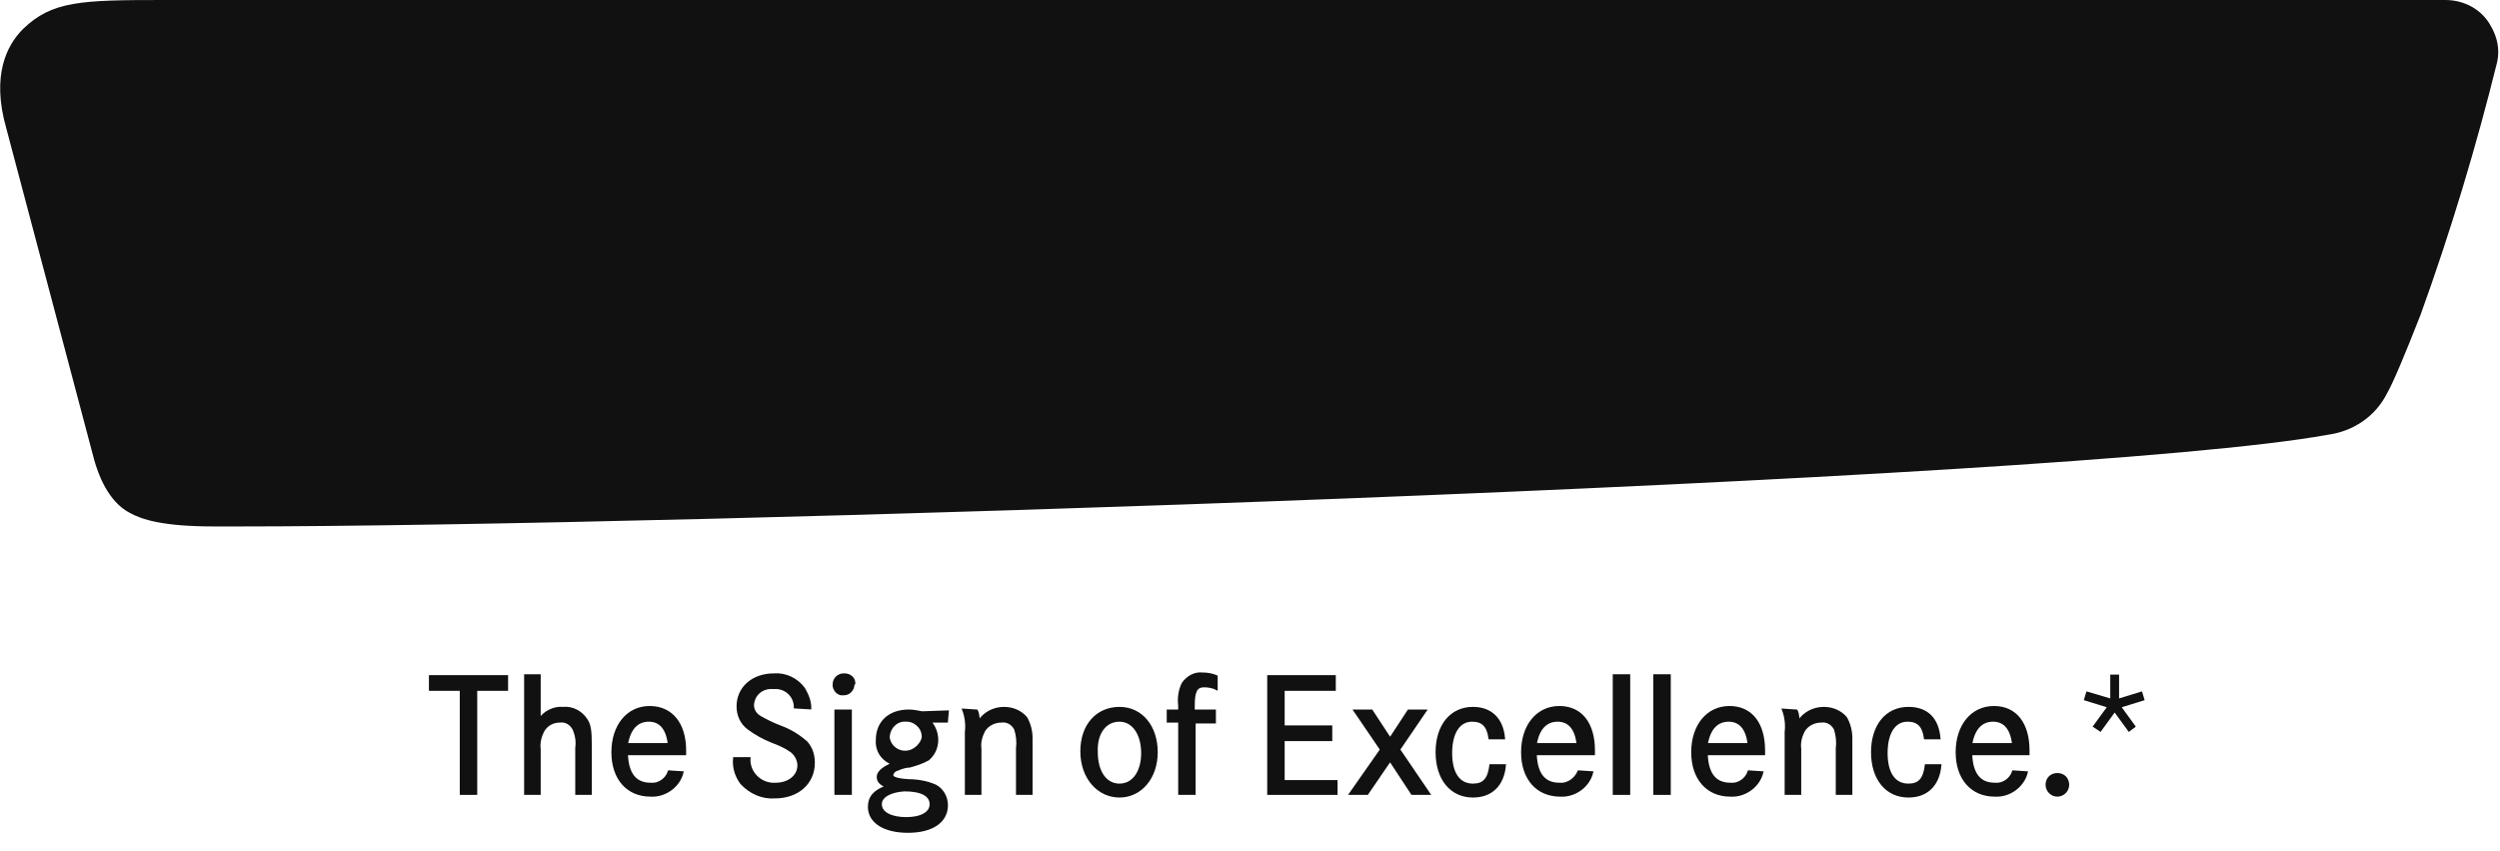
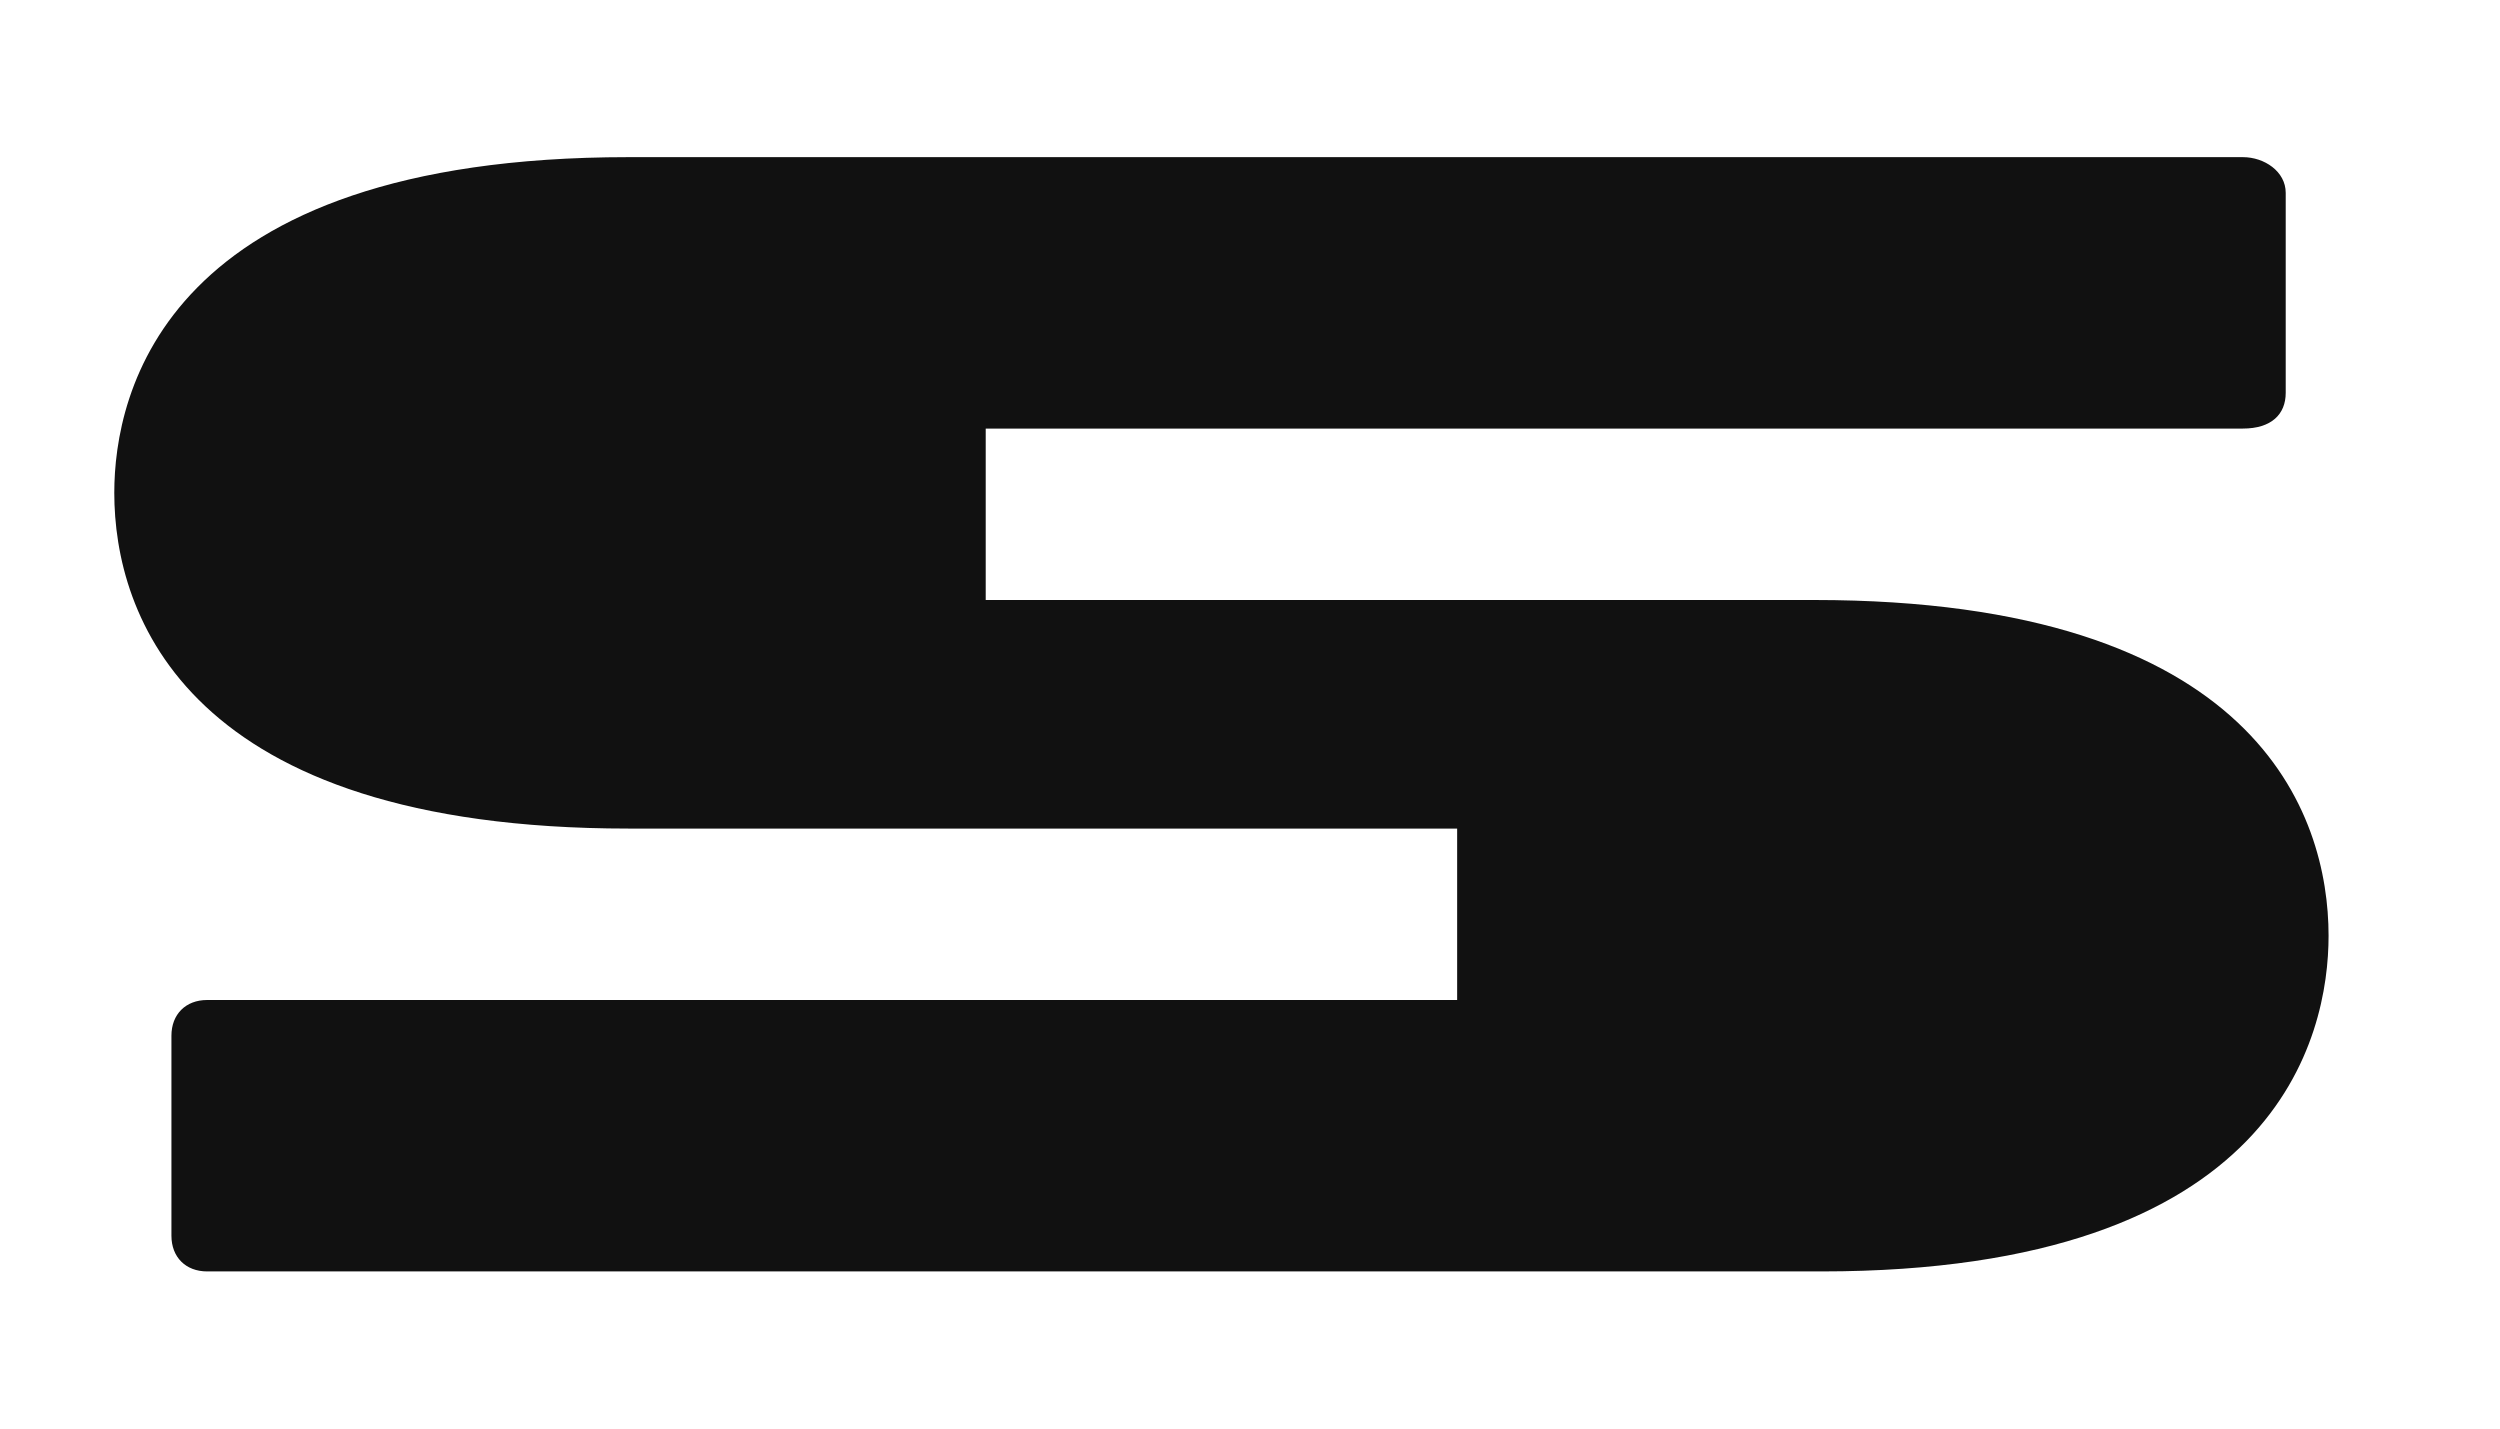
- <svg xmlns="http://www.w3.org/2000/svg" fill="#111111" version="1.1" id="Ebene_1" x="0px" y="0px" viewBox="0 0 283.5 96.4" style="enable-background:new 0 0 283.5 96.4;" xml:space="preserve">
-   <style type="text/css">
- 	.st0{fill:#111111;}
- 	.st1{fill:#111111;}
- 	.st2{fill:#111111;}
- 	.st3{fill:#111111;stroke:#111111;stroke-width:0.28;}
- </style>
-   <g id="Setra_Logo_02_2011">
-     <g id="SchwarzWeiss_Outline">
-       <path class="st0" d="M24.3,59.1c-5.7,0-8-0.8-9.2-1.4c-2.4-1.2-3.4-4.3-3.7-5.5L1.3,14.3C-0.3,8.7,1.4,5.5,3.1,3.8    c3-3,5.9-3.1,15.5-3.1h258.8c1.9,0,3.7,1,4.7,2.6c0.7,1.1,0.9,2.4,0.6,3.7c-2.3,9.7-5.2,19.2-8.7,28.6c-1.8,4.6-3.2,7.9-3.8,8.9    c-1.3,2.4-3.6,4-6.3,4.4C234.4,54.1,75.8,59.1,26.9,59.1L24.3,59.1L24.3,59.1z" />
-       <path class="st1" d="M277.4,0c2.2,0,4.2,1.1,5.2,3c0.7,1.2,1,2.6,0.7,4c-2.4,9.7-5.3,19.3-8.7,28.7c-1.8,4.6-3.2,7.9-3.8,8.9    c-1.3,2.6-3.8,4.3-6.7,4.7C234.4,54.7,75.8,59.7,26.9,59.7h-2.6c-5.9,0-8.2-0.8-9.5-1.5c-2.6-1.3-3.7-4.6-4.1-6L0.7,14.5    C-1,8.5,0.8,5.1,2.6,3.3C5.9,0.1,9.2,0,18.6,0H277.4 M277.4,1.3H18.6c-9.4,0-12.2,0.1-15,2.9C2,5.8,0.4,8.8,1.9,14.1L12.1,52    c0.3,1.2,1.2,4,3.4,5.1c1.1,0.6,3.3,1.3,8.9,1.3h2.6c48.8,0,207.3-5,237-10.3c2.5-0.3,4.6-1.8,5.8-4c0.5-1,2-4.3,3.7-8.8    c3.4-9.3,6.3-18.8,8.6-28.5c0.2-1.1,0-2.3-0.6-3.2C280.7,2.2,279.1,1.3,277.4,1.3L277.4,1.3z" />
-       <g id="SchwarzWeiss_Outline-2">
-         <path class="st2" d="M24.3,56.1c-6,0-7.1-0.5-8.1-1.3c-0.8-0.6-1.4-1.5-1.7-2.5L4.2,13.5c-0.4-1.6-1.3-5.3,1-7.7     c2-2,3.7-2.2,13.4-2.2h258.8c0.9,0,1.7,0.5,2.1,1.2c0.3,0.5,0.4,1.1,0.3,1.7c-2.3,9.5-5.2,18.8-8.5,27.9     c-1.9,4.8-3.3,7.9-3.6,8.6c-0.8,1.6-2.4,2.6-4.1,2.8C234.6,51,79.3,56.1,26.9,56.1L24.3,56.1L24.3,56.1z" />
-       </g>
-     </g>
-   </g>
-   <g id="Medium_20pt_12pt_Kopie">
-     <path class="st3" d="M57.5,76.7v1.5H54V90h-1.7V78.2h-3.5v-1.5H57.5z" />
-     <path class="st3" d="M61.2,76.6v5c0.6-0.9,1.7-1.4,2.7-1.3c1-0.1,2,0.4,2.6,1.3c0.4,0.6,0.5,1.2,0.5,3V90h-1.6v-5.2   c0.1-0.7,0-1.4-0.3-2.1c-0.3-0.6-0.9-1-1.6-0.9c-0.8,0-1.5,0.4-1.9,1.1c-0.3,0.6-0.5,1.3-0.4,2.1V90h-1.6V76.6H61.2z" />
-     <path class="st3" d="M71.1,85.6c0.1,2.2,1,3.3,2.7,3.3c0.9,0.1,1.8-0.5,2.1-1.4l1.5,0.1c-0.4,1.6-2,2.7-3.6,2.6   c-2.6,0-4.3-1.9-4.3-4.9s1.7-5.1,4.2-5.1s4,1.9,4,4.9v0.4H71.1z M75.9,84.4c-0.2-1.8-1-2.7-2.3-2.7s-2.2,0.9-2.5,2.7H75.9z" />
-     <path class="st3" d="M90.2,80.2c0-1.3-1.1-2.3-2.4-2.2c0,0-0.1,0-0.1,0c-1.2-0.1-2.2,0.7-2.3,1.9c0,0,0,0,0,0.1   c0,0.5,0.3,1,0.8,1.3c0.7,0.4,1.5,0.8,2.3,1.1c1.1,0.4,2.1,1,3,1.8c0.6,0.7,0.8,1.5,0.8,2.3c0,2.3-1.8,3.9-4.4,3.9   c-1.4,0.1-2.8-0.5-3.8-1.6c-0.6-0.8-0.9-1.8-0.8-2.8h1.7c-0.1,1.5,1.1,2.8,2.6,2.9c0.1,0,0.3,0,0.4,0c1.5,0,2.6-0.9,2.6-2.1   c0-0.6-0.3-1.2-0.8-1.6c-0.7-0.5-1.4-0.8-2.2-1.1c-1-0.4-1.9-0.9-2.7-1.5c-0.8-0.6-1.2-1.5-1.2-2.5c0-2.1,1.7-3.6,4.1-3.6   c1.3-0.1,2.6,0.5,3.4,1.6c0.4,0.7,0.7,1.4,0.7,2.2L90.2,80.2z" />
-     <path class="st3" d="M96.8,77.6c0,0.6-0.5,1.1-1,1.1c0,0,0,0-0.1,0c-0.5,0.1-1-0.3-1.1-0.9c0-0.1,0-0.1,0-0.2   c0-0.6,0.5-1.1,1.1-1.1c0,0,0,0,0.1,0c0.6,0,1.1,0.4,1.1,1C96.8,77.6,96.8,77.6,96.8,77.6z M96.5,80.6V90h-1.7v-9.4L96.5,80.6z" />
-     <path class="st3" d="M107.4,81.8h-1.9c0.5,0.6,0.8,1.3,0.8,2.1c0,0.8-0.3,1.6-1,2.2c-0.7,0.4-1.4,0.6-2.1,0.8c-0.5,0-1,0.2-1.5,0.4   c-0.3,0.1-0.5,0.4-0.5,0.6s0.2,0.5,1.9,0.6c1,0,2.1,0.2,3,0.6c0.8,0.4,1.3,1.3,1.3,2.2c0,1.9-1.7,3-4.4,3s-4.4-1.1-4.4-2.8   c0-1.1,0.6-1.8,2-2.3c-0.7-0.3-1-0.6-1-1.1s0.5-1,1.7-1.5c-1.2-0.4-1.9-1.5-1.8-2.7c0-2,1.4-3.3,3.6-3.3c0.5,0,1,0.1,1.5,0.2   l2.9-0.1L107.4,81.8z M99.9,91.2c0,1,1.2,1.6,2.9,1.6s2.8-0.6,2.8-1.6s-1-1.6-3-1.6C101,89.7,99.9,90.3,99.9,91.2z M100.8,83.7   c0.2,1.1,1.3,1.8,2.4,1.5c0.7-0.2,1.3-0.8,1.5-1.5c0.1-1-0.7-1.9-1.7-2c-0.1,0-0.1,0-0.2,0c-1-0.1-1.9,0.7-2,1.8   C100.8,83.5,100.8,83.6,100.8,83.7z" />
-     <path class="st3" d="M110.8,80.6c0.2,0.4,0.2,0.9,0.2,1.3c0.6-1,1.7-1.6,2.9-1.6c1,0,1.9,0.4,2.5,1.1c0.4,0.7,0.6,1.5,0.6,2.3V90   h-1.6v-5.2c0.1-0.7,0-1.4-0.2-2.1c-0.3-0.6-0.9-1-1.6-0.9c-0.8,0-1.6,0.4-2,1.1c-0.3,0.6-0.5,1.3-0.4,2V90h-1.6v-7   c0.1-0.8,0-1.7-0.3-2.5L110.8,80.6z" />
-     <path class="st3" d="M131.2,85.3c0,2.9-1.8,5-4.2,5s-4.3-2.1-4.3-5.1s1.8-4.9,4.3-4.9S131.2,82.4,131.2,85.3z M124.4,85.3   c0,2.2,1,3.7,2.6,3.7s2.6-1.5,2.6-3.6s-1-3.7-2.6-3.7S124.3,83.1,124.4,85.3L124.4,85.3z" />
-     <path class="st3" d="M137.8,80.6v1.3h-2.3V90h-1.7v-8.2h-1.3v-1.2h1.3V80c-0.1-0.8,0-1.7,0.4-2.5c0.5-0.7,1.3-1.2,2.2-1.1   c0.6,0,1.1,0.1,1.6,0.3v1.4c-0.4-0.2-0.9-0.3-1.4-0.3c-0.9,0-1.2,0.6-1.2,2.2v0.6L137.8,80.6z" />
-     <path class="st3" d="M151,82.4v1.5h-5.4v4.7h6V90h-7.7V76.7h7.5v1.5h-5.8v4.2H151z" />
-     <path class="st3" d="M155.6,80.6l2.1,3.2l2.1-3.2h1.9l-3,4.4l3.4,5h-1.9l-2.5-3.8l-2.6,3.8h-1.9l3.5-5l-3-4.4H155.6z" />
-     <path class="st3" d="M169,83.7c-0.2-1.4-0.8-2-2-2c-1.5,0-2.4,1.4-2.4,3.7s0.9,3.6,2.5,3.6c1.2,0,1.8-0.6,2-2.2h1.6   c-0.2,2.2-1.5,3.5-3.6,3.5c-2.5,0-4.1-2-4.1-5s1.6-5,4.1-5c2,0,3.3,1.2,3.5,3.4L169,83.7z" />
-     <path class="st3" d="M174.2,85.6c0.1,2.2,1,3.3,2.7,3.3c0.9,0.1,1.8-0.5,2.2-1.4l1.5,0.1c-0.4,1.6-2,2.7-3.6,2.6   c-2.6,0-4.3-1.9-4.3-4.9s1.7-5.1,4.2-5.1s3.9,1.9,3.9,4.9v0.4H174.2z M179,84.4c-0.2-1.8-1-2.7-2.3-2.7s-2.2,0.9-2.5,2.7H179z" />
-     <path class="st3" d="M184.8,76.6V90h-1.7V76.6H184.8z" />
-     <path class="st3" d="M189.4,76.6V90h-1.7V76.6H189.4z" />
-     <path class="st3" d="M193.6,85.6c0.1,2.2,1,3.3,2.7,3.3c0.9,0.1,1.8-0.5,2.1-1.4l1.5,0.1c-0.4,1.6-2,2.7-3.6,2.6   c-2.6,0-4.3-1.9-4.3-4.9s1.7-5.1,4.2-5.1s3.9,1.9,3.9,4.9v0.4H193.6z M198.4,84.4c-0.2-1.8-1-2.7-2.3-2.7s-2.2,0.9-2.5,2.7H198.4z" />
-     <path class="st3" d="M203.8,80.6c0.2,0.4,0.2,0.9,0.2,1.3c0.6-1,1.7-1.6,2.9-1.6c1,0,1.9,0.4,2.5,1.1c0.4,0.7,0.6,1.5,0.6,2.3V90   h-1.6v-5.2c0.1-0.7,0-1.4-0.2-2.1c-0.3-0.6-0.9-1-1.6-0.9c-0.8,0-1.6,0.4-2,1.1c-0.3,0.6-0.5,1.3-0.4,2V90h-1.6v-7   c0.1-0.8,0-1.7-0.3-2.5L203.8,80.6z" />
-     <path class="st3" d="M218.4,83.7c-0.2-1.4-0.8-2-2-2c-1.5,0-2.4,1.4-2.4,3.7s0.9,3.6,2.5,3.6c1.2,0,1.8-0.6,2-2.2h1.6   c-0.2,2.2-1.5,3.5-3.6,3.5c-2.5,0-4.1-2-4.1-5s1.6-5,4.1-5c2.1,0,3.3,1.2,3.5,3.4L218.4,83.7z" />
-     <path class="st3" d="M223.6,85.6c0.1,2.2,1,3.3,2.7,3.3c0.9,0.1,1.8-0.5,2.1-1.4l1.5,0.1c-0.4,1.6-2,2.7-3.6,2.6   c-2.6,0-4.3-1.9-4.3-4.9s1.7-5.1,4.2-5.1s3.9,1.9,3.9,4.9v0.4H223.6z M228.4,84.4c-0.2-1.8-1-2.7-2.3-2.7s-2.2,0.9-2.5,2.7H228.4z" />
-     <path class="st3" d="M234.6,89c0,0.7-0.6,1.2-1.2,1.2c-0.7,0-1.2-0.6-1.2-1.2c0-0.7,0.5-1.2,1.2-1.2c0,0,0,0,0,0   C234.1,87.8,234.6,88.3,234.6,89z" />
-   </g>
-   <g id="RZ_Schriftzug">
-     <path class="st0" d="M233.3,35.8h-9.8c-0.3,0-0.5-0.2-0.5-0.5v-3.6h-6.6v3.6c0,0.3-0.3,0.5-0.6,0.5h-9.7c-0.3,0-0.5-0.2-0.6-0.5   v-9.7c0-3,2.4-5.4,5.4-5.4h17.4c3,0,5.4,2.4,5.4,5.4v9.7C233.8,35.6,233.6,35.8,233.3,35.8L233.3,35.8z M216.4,28.5h6.6v-4.3   c0-0.1-0.1-0.1-0.1-0.1h-6.2c-0.1,0-0.1,0.1-0.1,0.1L216.4,28.5L216.4,28.5z" />
-     <path class="st1" d="M223.6,36.1c-0.4,0-0.8-0.4-0.8-0.8c0,0,0,0,0,0l0,0v-3.4h-6v3.4c0,0.4-0.4,0.8-0.8,0.8c0,0,0,0,0,0h-9.7   c-0.4,0-0.8-0.3-0.8-0.8c0,0,0,0,0,0l0,0v-9.7c0-3.1,2.5-5.6,5.6-5.7h17.4c3.1,0,5.7,2.5,5.7,5.7l0,0v9.7c0,0.4-0.4,0.8-0.8,0.8   l0,0v-0.5c0.2,0,0.3-0.1,0.3-0.3c0,0,0,0,0,0l0,0v-9.7c0-2.9-2.3-5.2-5.2-5.2H211c-2.8,0-5.2,2.3-5.2,5.2l0,0v9.7   c0,0.2,0.1,0.3,0.3,0.3c0,0,0,0,0,0h9.7c0.2,0,0.3-0.1,0.3-0.3c0,0,0,0,0,0l0,0v-3.9h7.1v3.9c0,0.1,0.1,0.3,0.3,0.3c0,0,0,0,0,0   h9.8v0.5H223.6z M216.4,28.7h-0.3v-4.6c0-0.2,0.2-0.4,0.4-0.4h6.3c0.2,0,0.4,0.2,0.4,0.4l0,0v4.6H216.4z M222.8,28.2v-3.9h-6v4   L222.8,28.2z" />
-     <path class="st0" d="M194.1,35.8h-12.1l-0.1-0.1l-4.1-4.1h-1.8v3.6c0,0.3-0.2,0.5-0.6,0.5l0,0h-9.7c-0.3,0-0.6-0.2-0.6-0.5   c0,0,0,0,0,0V20.7c0-0.3,0.2-0.5,0.6-0.5l0,0h21.9c3,0,5.4,2.3,5.4,5.3c0,0,0,0.1,0,0.1v0.7c0,2.3-1.5,4.4-3.7,5.1   c0.6,0.7,2.8,2.7,4.3,4.1L194.1,35.8z M176.1,28.5h5.4c1,0,1.9-0.8,1.9-1.9c0,0,0,0,0,0v-0.7c0-1-0.8-1.9-1.8-1.9c0,0-0.1,0-0.1,0   h-5.4L176.1,28.5L176.1,28.5z" />
-     <path class="st1" d="M194.1,36.1H182l-0.1-0.1v-0.1l-4-4h-1.4v3.4c0,0.4-0.4,0.8-0.8,0.8h-9.9c-0.4,0-0.8-0.4-0.8-0.8l0,0V20.7   c0-0.4,0.4-0.8,0.8-0.8h21.9c3.1,0,5.7,2.5,5.7,5.6c0,0,0,0.1,0,0.1l0,0v0.7c0,2.3-1.4,4.3-3.5,5.2l0,0c0.9,0.8,2.7,2.6,4,3.8l0,0   l0.4,0.3l-0.2,0.2l0,0l0.2-0.2l0.5,0.5L194.1,36.1z M193.5,35.6c-1.5-1.4-3.6-3.4-4.2-4l0,0l-0.3-0.3l0.4-0.1   c2.1-0.7,3.5-2.7,3.5-4.9l0,0v-0.7c0-2.8-2.2-5.1-5.1-5.2c0,0-0.1,0-0.1,0h-21.9c-0.2,0-0.3,0.1-0.3,0.3l0,0v14.6   c0,0.2,0.1,0.3,0.3,0.3h9.7c0.2,0,0.3-0.1,0.3-0.3l0,0v-3.9h2.2l4.2,4.2L193.5,35.6z M176.1,28.7h-0.3v-5h5.6   c1.2,0,2.1,0.9,2.1,2.1c0,0,0,0,0,0.1l0,0v0.7c0,1.2-0.9,2.1-2.1,2.1c0,0,0,0,0,0L176.1,28.7L176.1,28.7z M181.5,28.2   c0.9,0,1.6-0.7,1.6-1.6c0,0,0,0,0,0l0,0v-0.7c0-0.9-0.7-1.6-1.6-1.6c0,0,0,0-0.1,0h-5.1v4H181.5z" />
-     <path class="st0" d="M145.5,35.8h-9.7c-0.3,0-0.5-0.2-0.6-0.5V24H126c-0.3,0-0.6-0.2-0.6-0.5v0v-2.8c0-0.3,0.2-0.5,0.6-0.5l0,0   h29.2c0.3,0,0.6,0.2,0.6,0.5v0v2.8c0,0.3-0.2,0.5-0.6,0.5l0,0H146v11.3C146,35.6,145.7,35.8,145.5,35.8L145.5,35.8z" />
-     <path class="st1" d="M135.8,36.1c-0.4,0-0.8-0.3-0.8-0.8c0,0,0,0,0,0l0,0v-11H126c-0.4,0-0.8-0.3-0.8-0.8c0,0,0,0,0,0l0,0v-2.8   c0-0.4,0.4-0.8,0.8-0.8c0,0,0,0,0,0h29.2c0.4,0,0.8,0.4,0.8,0.8l0,0v2.8c0,0.4-0.4,0.8-0.8,0.8h-8.9v11c0,0.4-0.4,0.8-0.8,0.8l0,0   v-0.5c0.2,0,0.3-0.1,0.3-0.3l0,0V23.7h9.4c0.2,0,0.3-0.1,0.3-0.3l0,0v-2.8c0-0.2-0.1-0.3-0.3-0.3c0,0,0,0,0,0H126   c-0.2,0-0.3,0.1-0.3,0.3c0,0,0,0,0,0l0,0v2.8c0,0.2,0.1,0.3,0.3,0.3l0,0h9.4v11.5c0,0.2,0.1,0.3,0.3,0.3h9.7v0.5H135.8z" />
-     <path class="st0" d="M116.3,35.8H91.9c-0.3,0-0.5-0.2-0.6-0.5V20.7c0-0.3,0.2-0.5,0.6-0.5l0,0h24.4c0.3,0,0.5,0.2,0.5,0.5   c0,0,0,0,0,0v2.8c0,0.3-0.2,0.5-0.5,0.5h-14.1v2.4h14.1c0.3,0,0.5,0.2,0.5,0.5c0,0,0,0,0,0V29c0,0.3-0.2,0.5-0.5,0.5l0,0h-14.1v2.4   h14.1c0.3,0,0.5,0.2,0.5,0.5l0,0v2.8C116.8,35.6,116.6,35.8,116.3,35.8L116.3,35.8L116.3,35.8z" />
-     <path class="st1" d="M91.9,36.1c-0.4,0-0.8-0.4-0.8-0.8l0,0V20.6c0-0.4,0.4-0.8,0.8-0.8h24.4c0.4,0,0.8,0.4,0.8,0.8v0l0,0v2.8   c0,0.4-0.4,0.8-0.8,0.8l0,0h-13.8v1.9h13.8c0.4,0,0.8,0.4,0.8,0.8c0,0,0,0,0,0l0,0V29c0,0.4-0.4,0.8-0.8,0.8l0,0h-13.8v1.9h13.8   c0.4,0,0.8,0.4,0.8,0.8v0l0,0v2.8c0,0.4-0.4,0.8-0.8,0.8l0,0l0,0v-0.5c0.2,0,0.3-0.1,0.3-0.3c0,0,0,0,0,0l0,0v-2.8   c0-0.2-0.1-0.3-0.3-0.3h-14.3v-2.9h14.3c0.2,0,0.3-0.1,0.3-0.3l0,0v-2.1c0-0.2-0.1-0.3-0.3-0.3c0,0,0,0,0,0h-14.3v-2.9h14.3   c0.2,0,0.3-0.1,0.3-0.3c0,0,0,0,0,0l0,0v-2.8c0-0.1-0.1-0.3-0.3-0.3c0,0,0,0,0,0H91.9c-0.2,0-0.3,0.1-0.3,0.3c0,0,0,0,0,0l0,0v14.6   c0,0.2,0.1,0.3,0.3,0.3l0,0h24.4v0.5H91.9z" />
-     <path class="st0" d="M73.5,35.8H50.9c-0.3,0-0.5-0.2-0.5-0.5v-2.8c0-0.3,0.2-0.5,0.5-0.5h17.5v-2.4H56.8c-6.2,0-7.2-3-7.2-4.7   c0-1.4,0.7-4.7,7.2-4.7h22.6c0.3,0,0.6,0.2,0.6,0.5v0v2.8c0,0.3-0.2,0.5-0.6,0.5l0,0H61.8v2.4h11.6c6.2,0,7.2,3,7.2,4.7   C80.6,32.5,79.9,35.8,73.5,35.8z" />
-     <path class="st1" d="M73.5,36.1v-0.5c6.4,0,6.9-3.1,6.9-4.5l0,0c0-1.7-0.8-4.4-6.9-4.5H61.6v-2.9h17.8c0.2,0,0.3-0.1,0.3-0.3l0,0   v-2.8c0-0.2-0.1-0.3-0.3-0.3H56.8c-6.4,0-6.9,3.1-6.9,4.5l0,0c0,1.6,0.8,4.4,6.9,4.4h11.9v2.9H50.9c-0.2,0-0.3,0.1-0.3,0.3l0,0v2.8   c0,0.2,0.1,0.3,0.3,0.3l0,0h22.6V36.1l-22.6,0c-0.4,0-0.8-0.3-0.8-0.8c0,0,0,0,0,0l0,0v-2.8c0-0.4,0.4-0.8,0.8-0.8l0,0h17.3v-1.9   H56.8c-3.2,0-5-0.8-6.1-1.8l0,0c-0.9-0.8-1.3-2-1.3-3.2l0,0c0-1.1,0.4-2.3,1.2-3.1l0,0c1-1.1,2.9-1.9,6.2-1.9h22.6   c0.4,0,0.8,0.4,0.8,0.8c0,0,0,0,0,0l0,0v2.8c0,0.4-0.3,0.8-0.8,0.8c0,0,0,0,0,0H62.1v1.9h11.4c3.2,0,5,0.8,6.1,1.8l0,0   c0.9,0.8,1.3,2,1.3,3.2l0,0c0,1.1-0.4,2.3-1.2,3.1l0,0C78.7,35.2,76.7,36.1,73.5,36.1L73.5,36.1L73.5,36.1z" />
-   </g>
-   <path class="st1" d="M239.4,79.2v-2.7h1v2.7l2.6-0.8l0.3,1l-2.6,0.8l1.6,2.2l-0.8,0.6l-1.6-2.2l-1.6,2.2l-0.9-0.6l1.6-2.2l-2.6-0.8  l0.3-1L239.4,79.2z" />
+ <svg xmlns="http://www.w3.org/2000/svg" role="img" viewBox="48 18 35 20">
+   <path fill="#111111" d="M73.5,35.8H50.9c-0.3,0-0.5-0.2-0.5-0.5v-2.8c0-0.3,0.2-0.5,0.5-0.5h17.5v-2.4H56.8c-6.2,0-7.2-3-7.2-4.7   c0-1.4,0.7-4.7,7.2-4.7h22.6c0.3,0,0.6,0.2,0.6,0.5v0v2.8c0,0.3-0.2,0.5-0.6,0.5l0,0H61.8v2.4h11.6c6.2,0,7.2,3,7.2,4.7   C80.6,32.5,79.9,35.8,73.5,35.8z" />
</svg>
